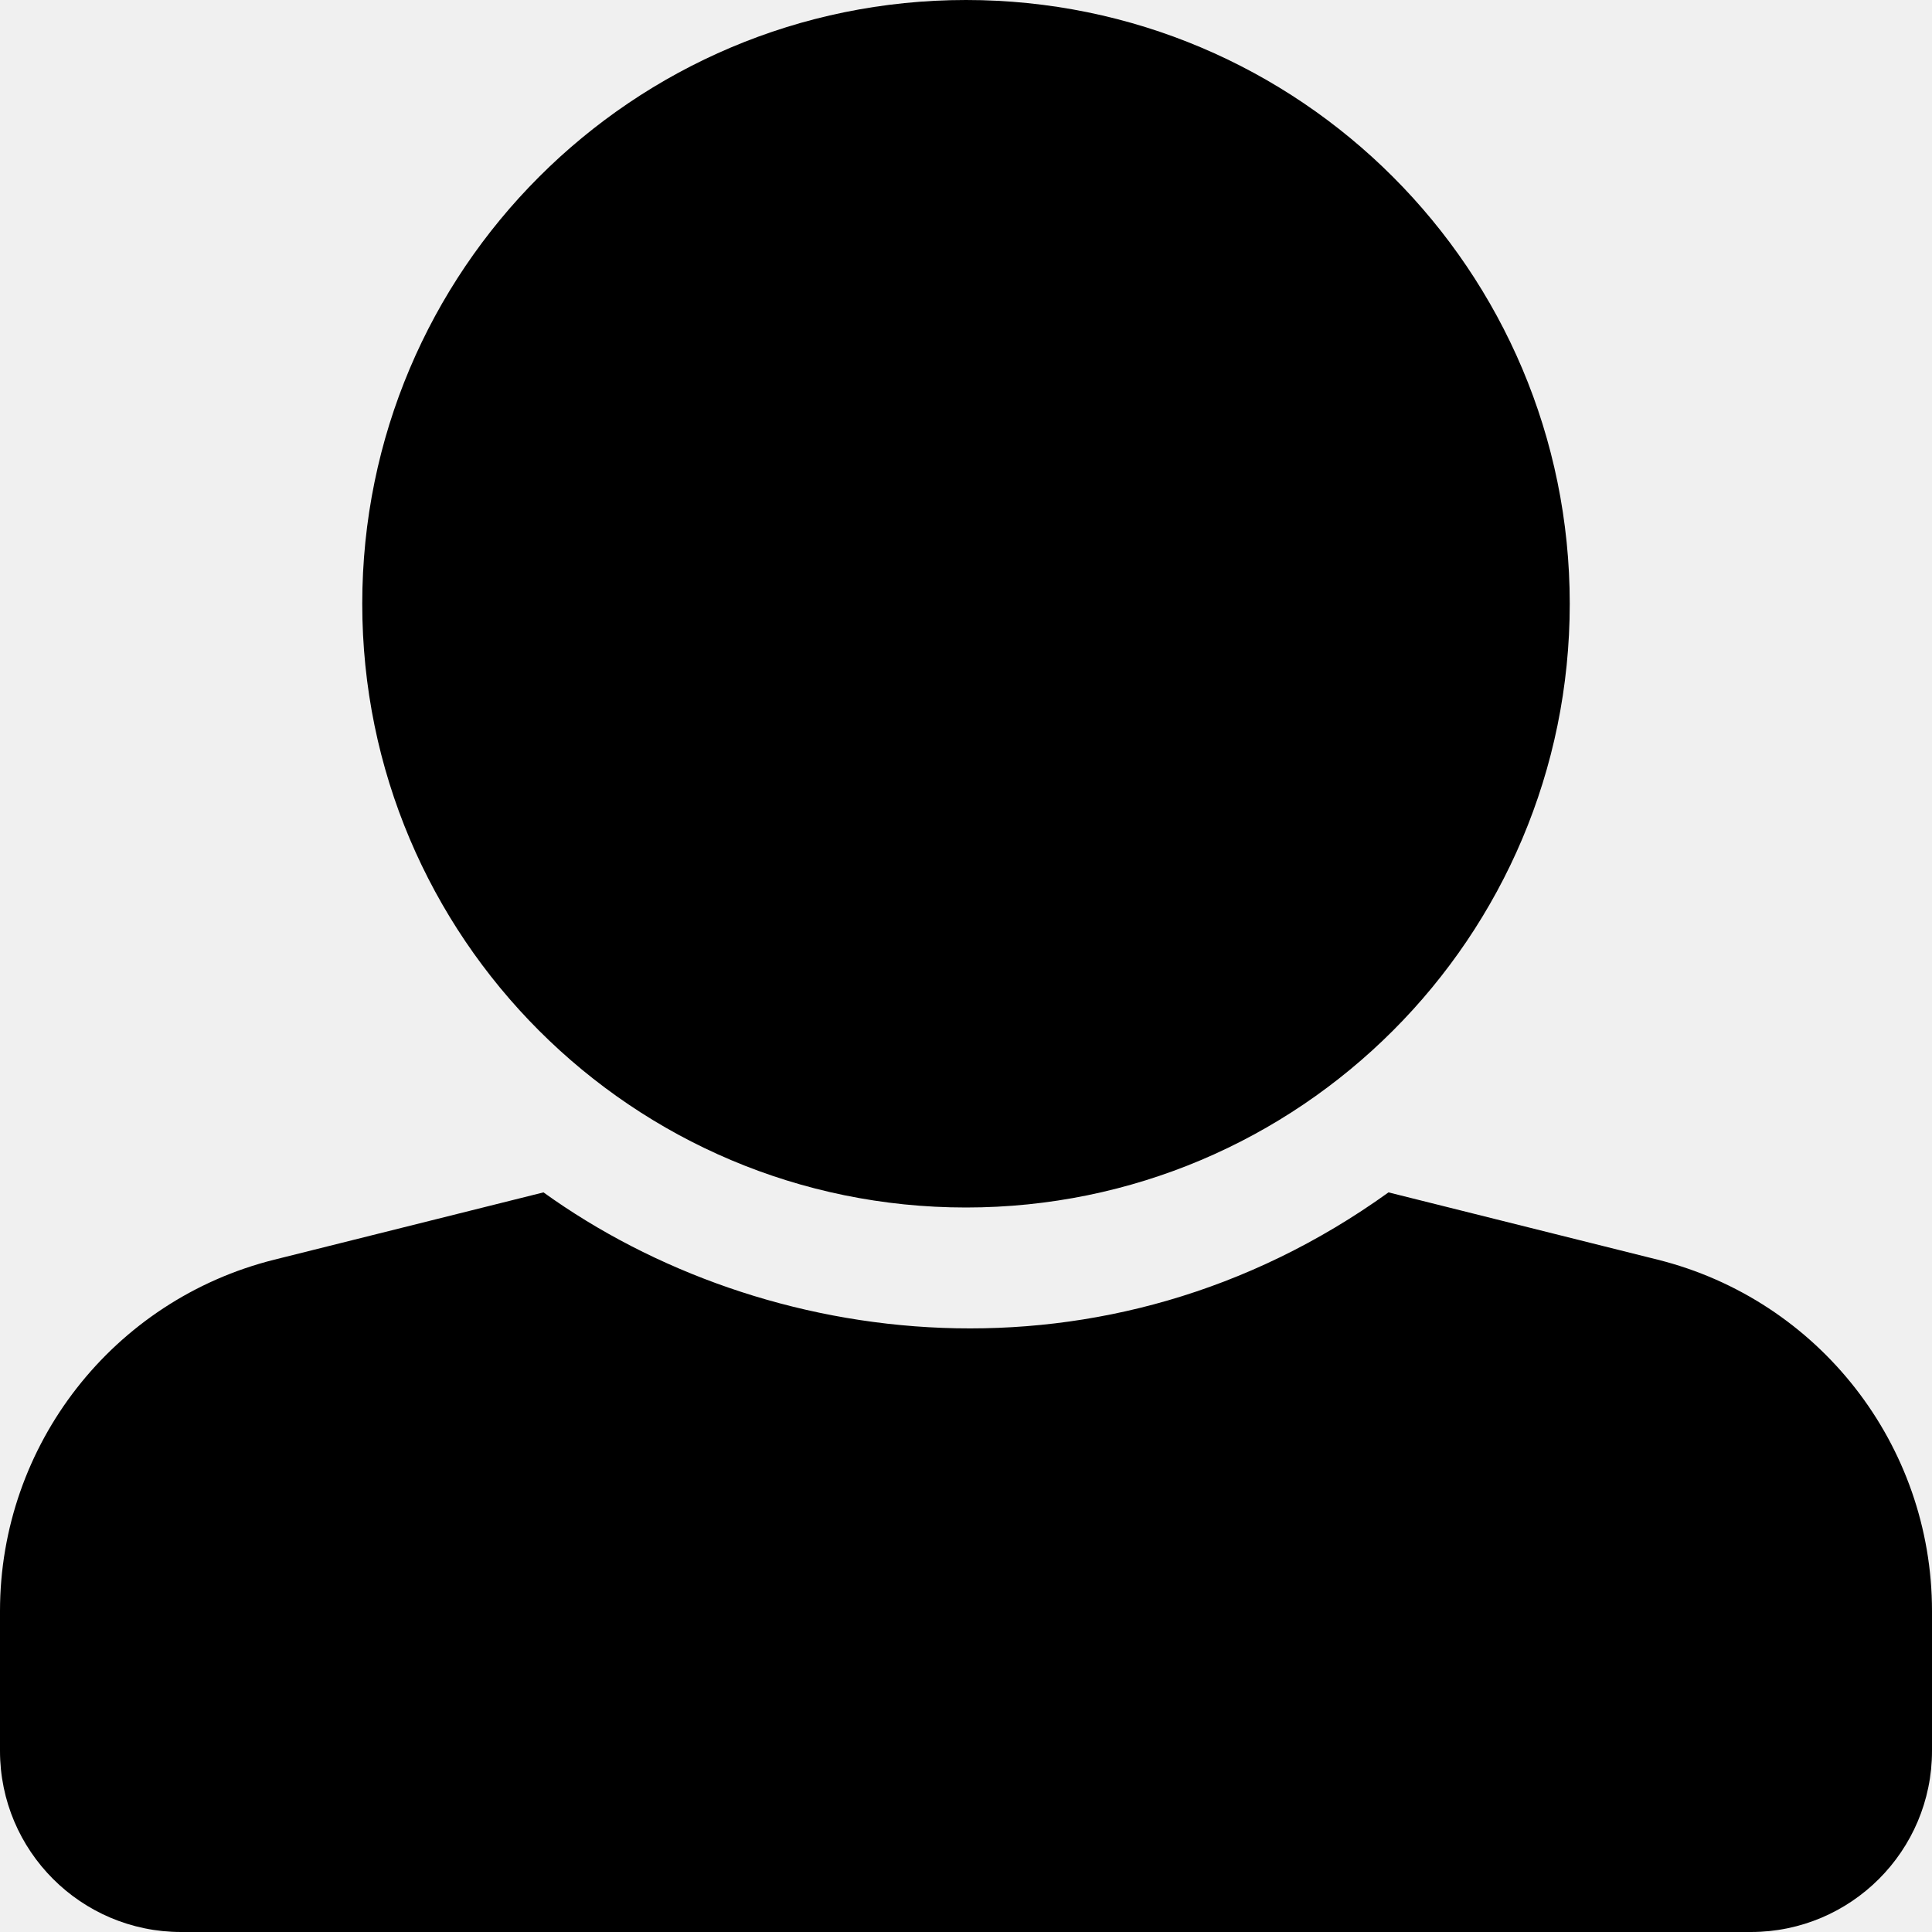
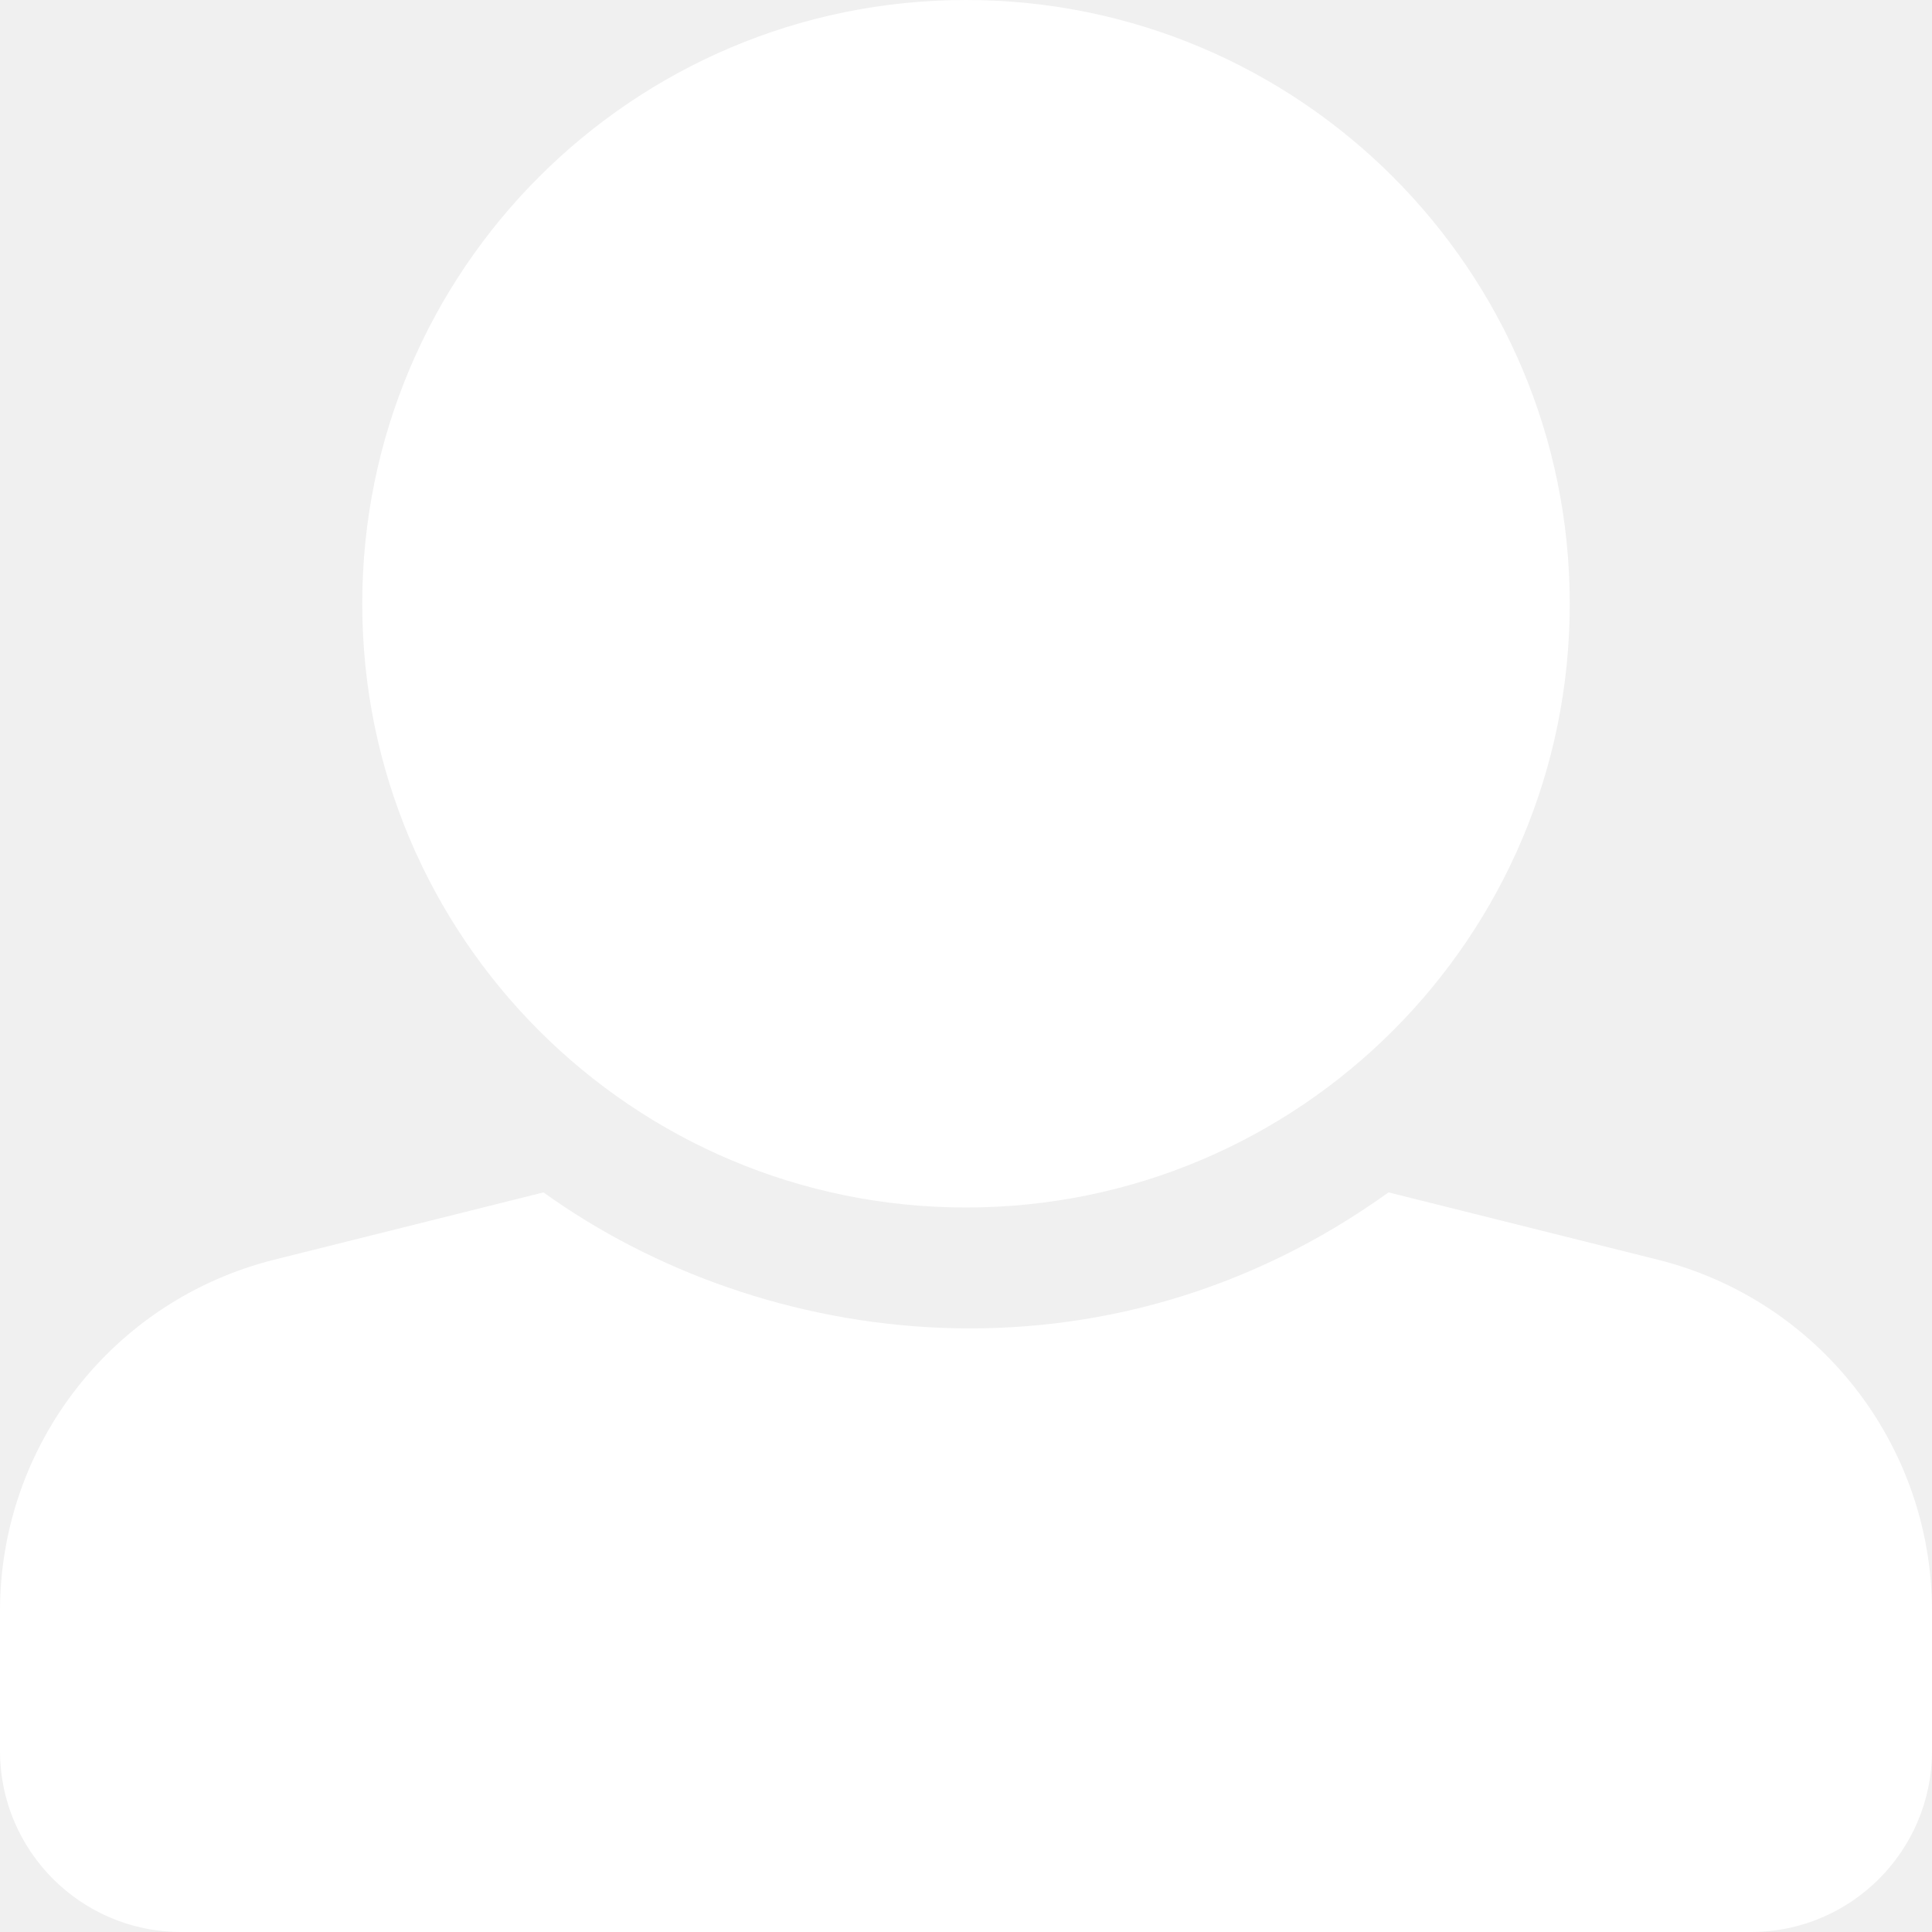
- <svg xmlns="http://www.w3.org/2000/svg" viewBox="0 0 512 512">
-   <path d="M256 0c88.366 0 160 71.634 160 160s-71.634 160-160 160S96 248.366 96 160 167.634 0 256 0zm183.283 333.821l-71.313-17.828c-74.923 53.89-165.738 41.864-223.94 0l-71.313 17.828C29.981 344.505 0 382.903 0 426.955V464c0 26.51 21.49 48 48 48h416c26.51 0 48-21.49 48-48v-37.045c0-44.052-29.981-82.45-72.717-93.134z" />
+ <svg xmlns="http://www.w3.org/2000/svg" viewBox="0 0 512 512" version="1.1" id="svg4">
+   <defs id="defs8" />
+   <path d="M256 0c88.366 0 160 71.634 160 160s-71.634 160-160 160S96 248.366 96 160 167.634 0 256 0zm183.283 333.821l-71.313-17.828c-74.923 53.89-165.738 41.864-223.94 0l-71.313 17.828C29.981 344.505 0 382.903 0 426.955V464c0 26.51 21.49 48 48 48h416c26.51 0 48-21.49 48-48v-37.045c0-44.052-29.981-82.45-72.717-93.134z" id="path2" style="fill:#ffffff" />
</svg>
